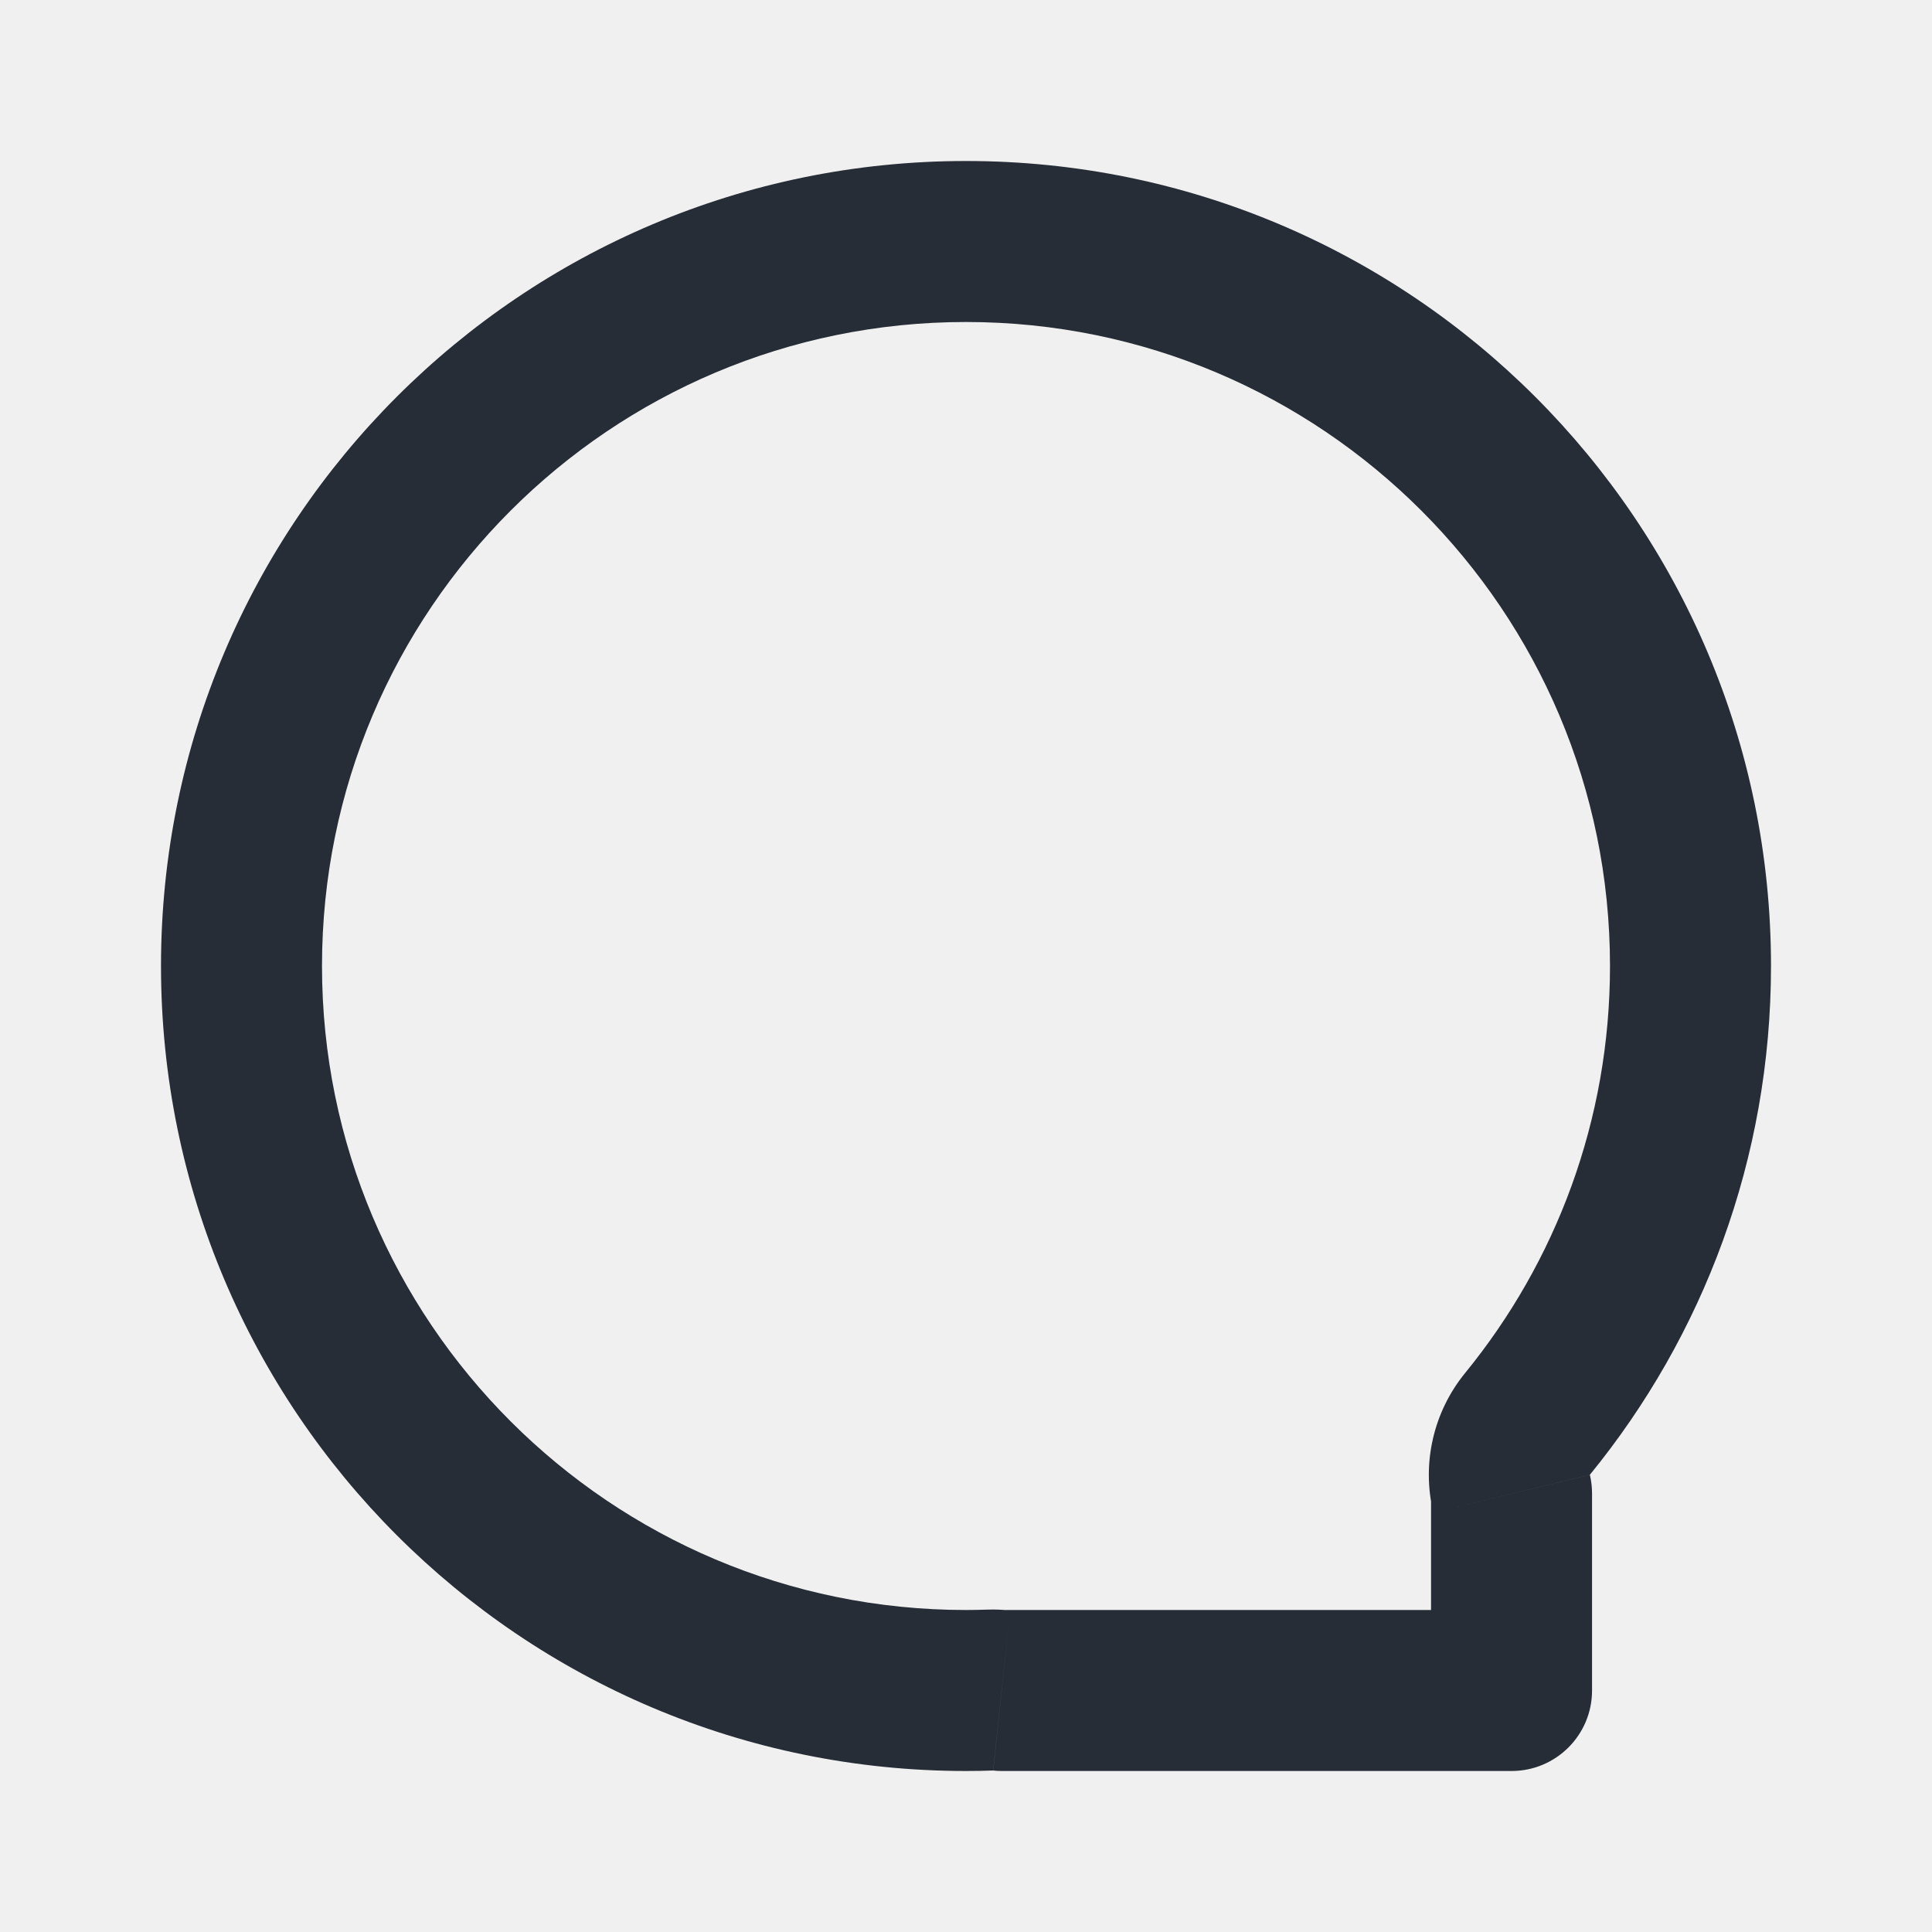
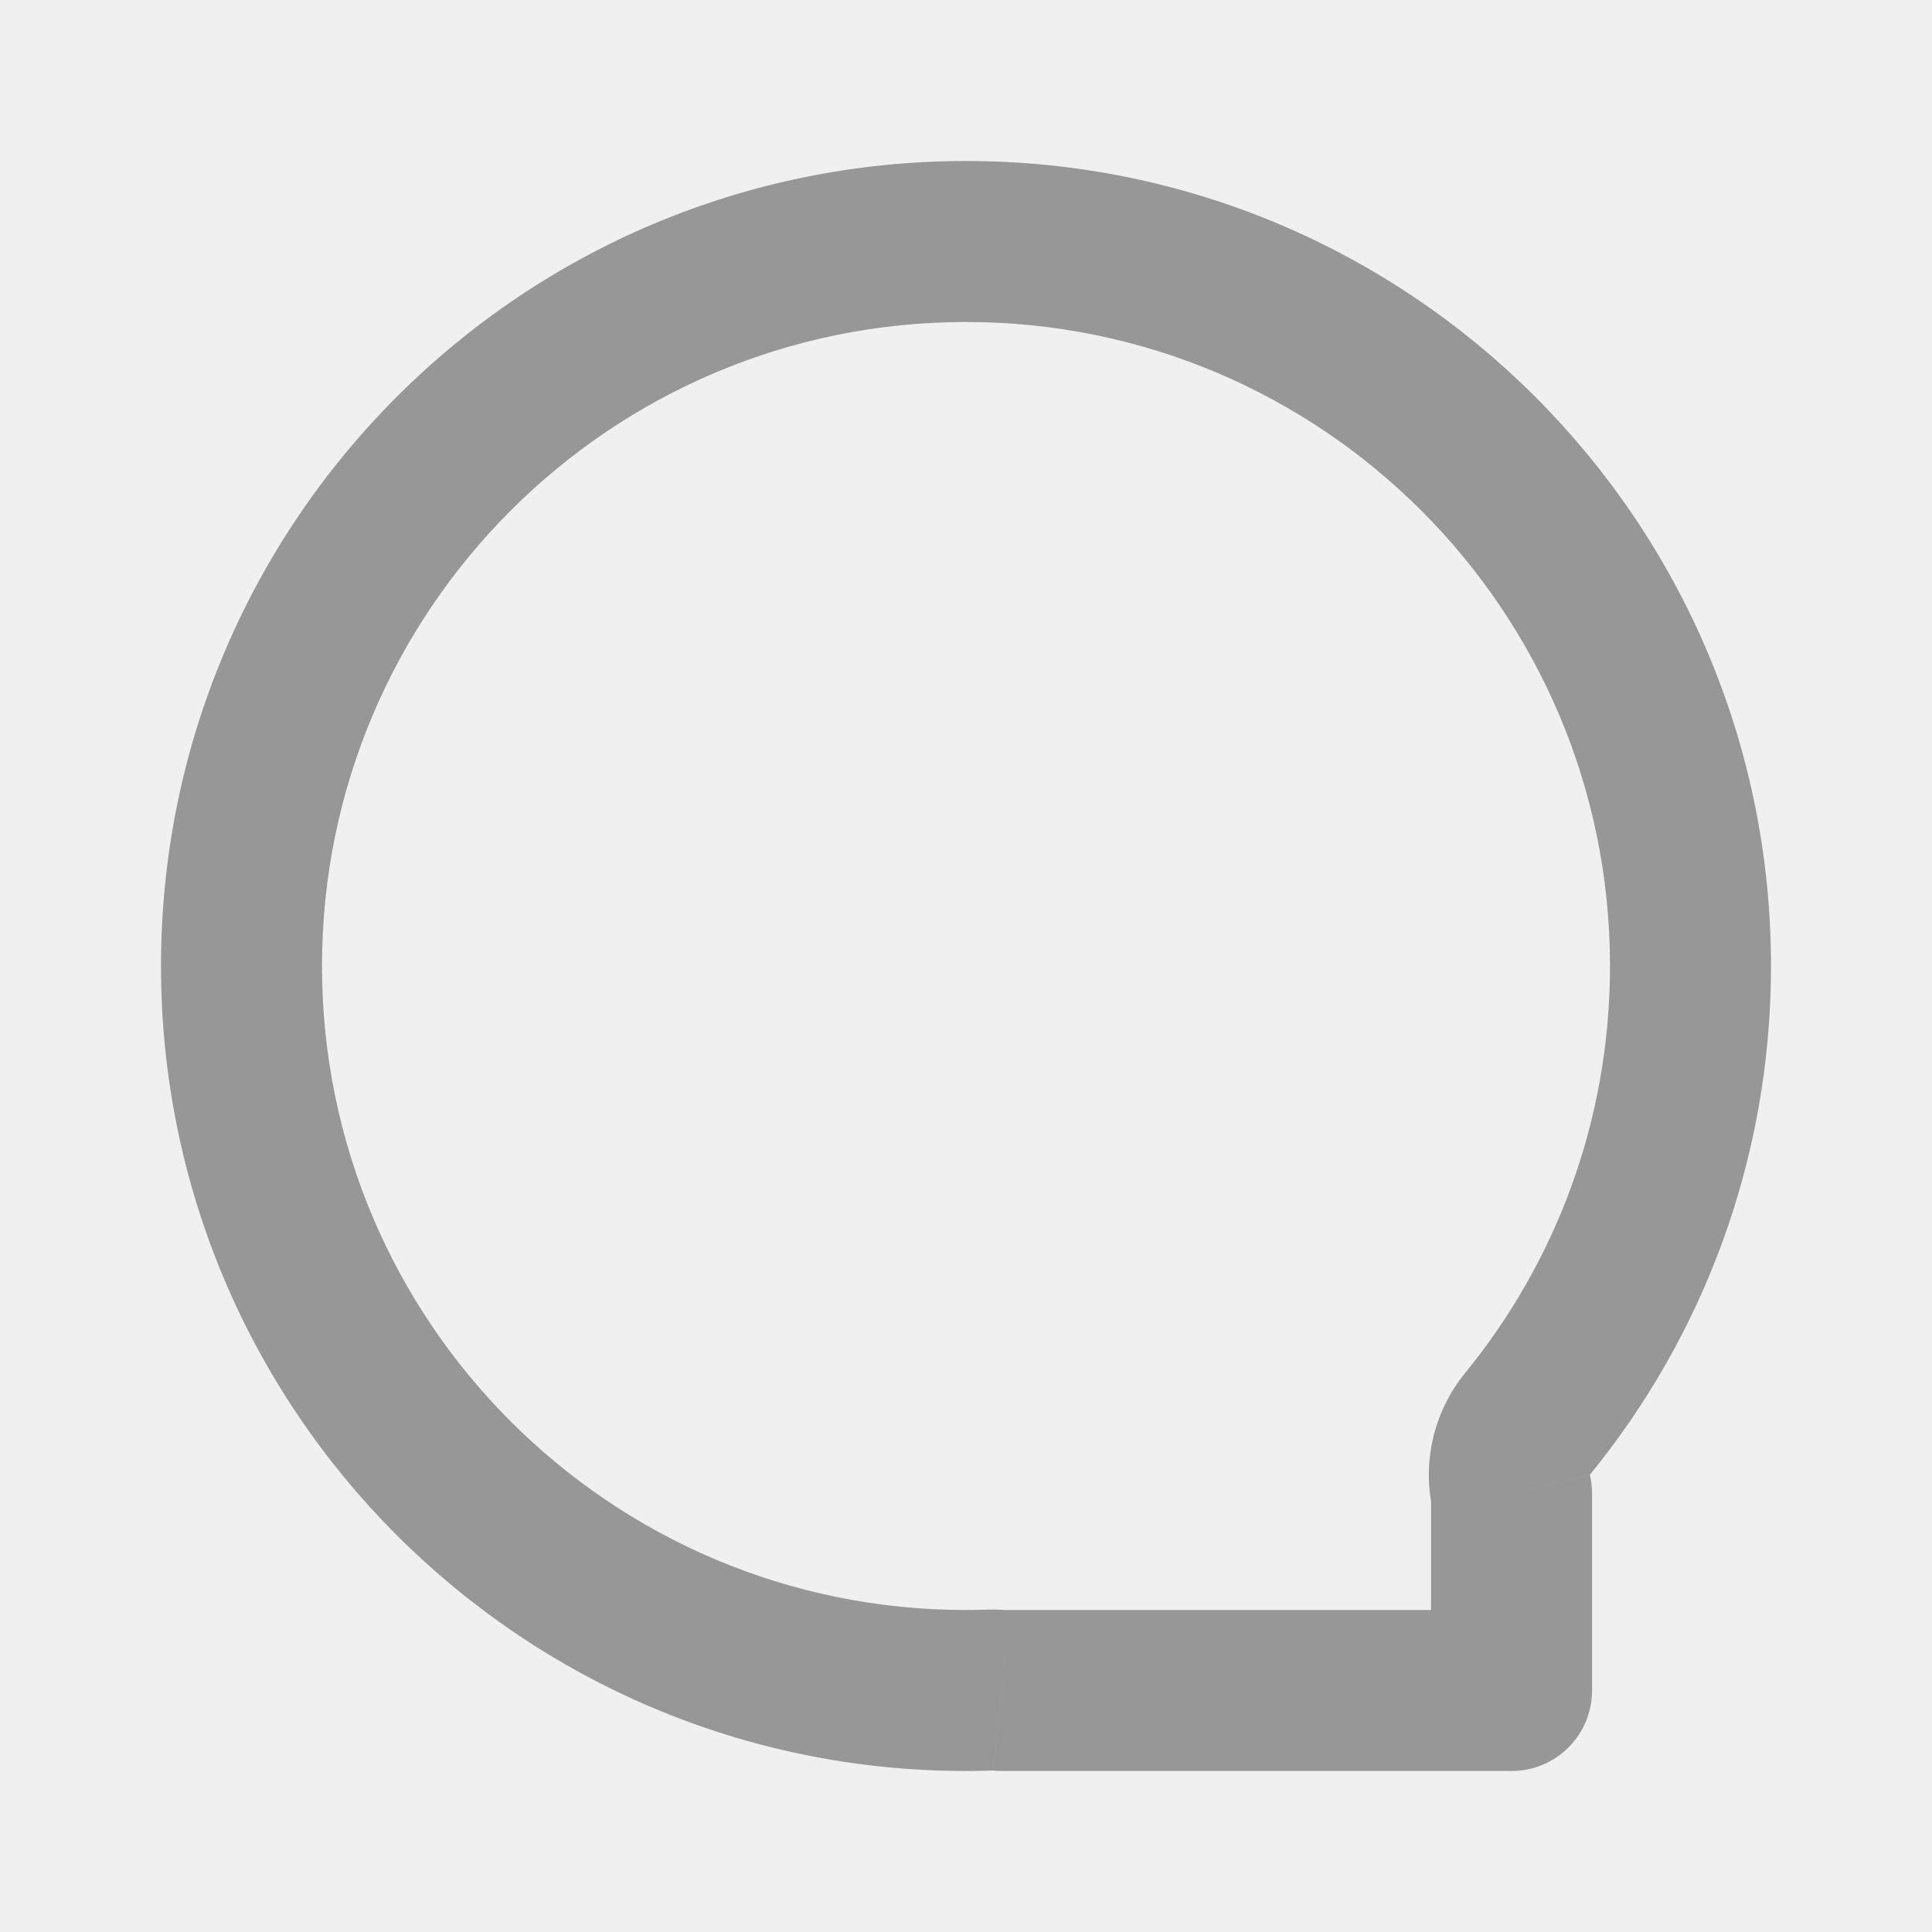
<svg xmlns="http://www.w3.org/2000/svg" width="24" height="24" viewBox="0 0 24 24" fill="none">
  <mask id="path-1-inside-1_320_2423" fill="white">
    <path fill-rule="evenodd" clip-rule="evenodd" d="M19.75 18.32C21.156 16.598 22 14.397 22 12C22 6.477 17.523 2 12 2C6.477 2 2 6.477 2 12C2 17.523 6.477 22 12 22C12.113 22 12.225 21.998 12.337 21.994C12.372 21.998 12.408 22 12.444 22H18.777C19.33 22 19.777 21.552 19.777 21V18.556C19.777 18.475 19.768 18.396 19.75 18.32Z" />
  </mask>
-   <path d="M19.75 18.32L18.201 17.055C17.805 17.54 17.659 18.181 17.805 18.789L19.75 18.32ZM12.337 21.994L12.549 20.006C12.457 19.996 12.364 19.992 12.271 19.995L12.337 21.994ZM20 12C20 13.92 19.326 15.677 18.201 17.055L21.299 19.585C22.986 17.519 24 14.875 24 12H20ZM12 4C16.418 4 20 7.582 20 12H24C24 5.373 18.627 0 12 0V4ZM4 12C4 7.582 7.582 4 12 4V0C5.373 0 0 5.373 0 12H4ZM12 20C7.582 20 4 16.418 4 12H0C0 18.627 5.373 24 12 24V20ZM12.271 19.995C12.181 19.998 12.091 20 12 20V24C12.135 24 12.27 23.998 12.403 23.993L12.271 19.995ZM12.444 20C12.479 20 12.514 20.002 12.549 20.006L12.126 23.983C12.231 23.994 12.337 24 12.444 24V20ZM18.777 20H12.444V24H18.777V20ZM17.777 21C17.777 20.448 18.225 20 18.777 20V24C20.434 24 21.777 22.657 21.777 21H17.777ZM17.777 18.556V21H21.777V18.556H17.777ZM17.805 18.789C17.787 18.712 17.777 18.634 17.777 18.556H21.777C21.777 18.316 21.749 18.079 21.694 17.852L17.805 18.789Z" fill="#272D37" mask="url(#path-1-inside-1_320_2423)" />
+   <path d="M19.75 18.32L18.201 17.055C17.805 17.54 17.659 18.181 17.805 18.789L19.75 18.32ZM12.337 21.994L12.549 20.006C12.457 19.996 12.364 19.992 12.271 19.995L12.337 21.994ZM20 12C20 13.92 19.326 15.677 18.201 17.055L21.299 19.585C22.986 17.519 24 14.875 24 12H20ZM12 4C16.418 4 20 7.582 20 12H24C24 5.373 18.627 0 12 0V4ZM4 12C4 7.582 7.582 4 12 4V0C5.373 0 0 5.373 0 12H4ZM12 20C7.582 20 4 16.418 4 12H0C0 18.627 5.373 24 12 24V20ZM12.271 19.995C12.181 19.998 12.091 20 12 20V24C12.135 24 12.27 23.998 12.403 23.993L12.271 19.995ZM12.444 20C12.479 20 12.514 20.002 12.549 20.006L12.126 23.983C12.231 23.994 12.337 24 12.444 24V20ZM18.777 20H12.444V24H18.777V20ZM17.777 21C17.777 20.448 18.225 20 18.777 20V24C20.434 24 21.777 22.657 21.777 21H17.777ZM17.777 18.556V21H21.777V18.556H17.777ZM17.805 18.789C17.787 18.712 17.777 18.634 17.777 18.556H21.777C21.777 18.316 21.749 18.079 21.694 17.852L17.805 18.789Z" fill="#979797" mask="url(#path-1-inside-1_320_2423)" />
</svg>
